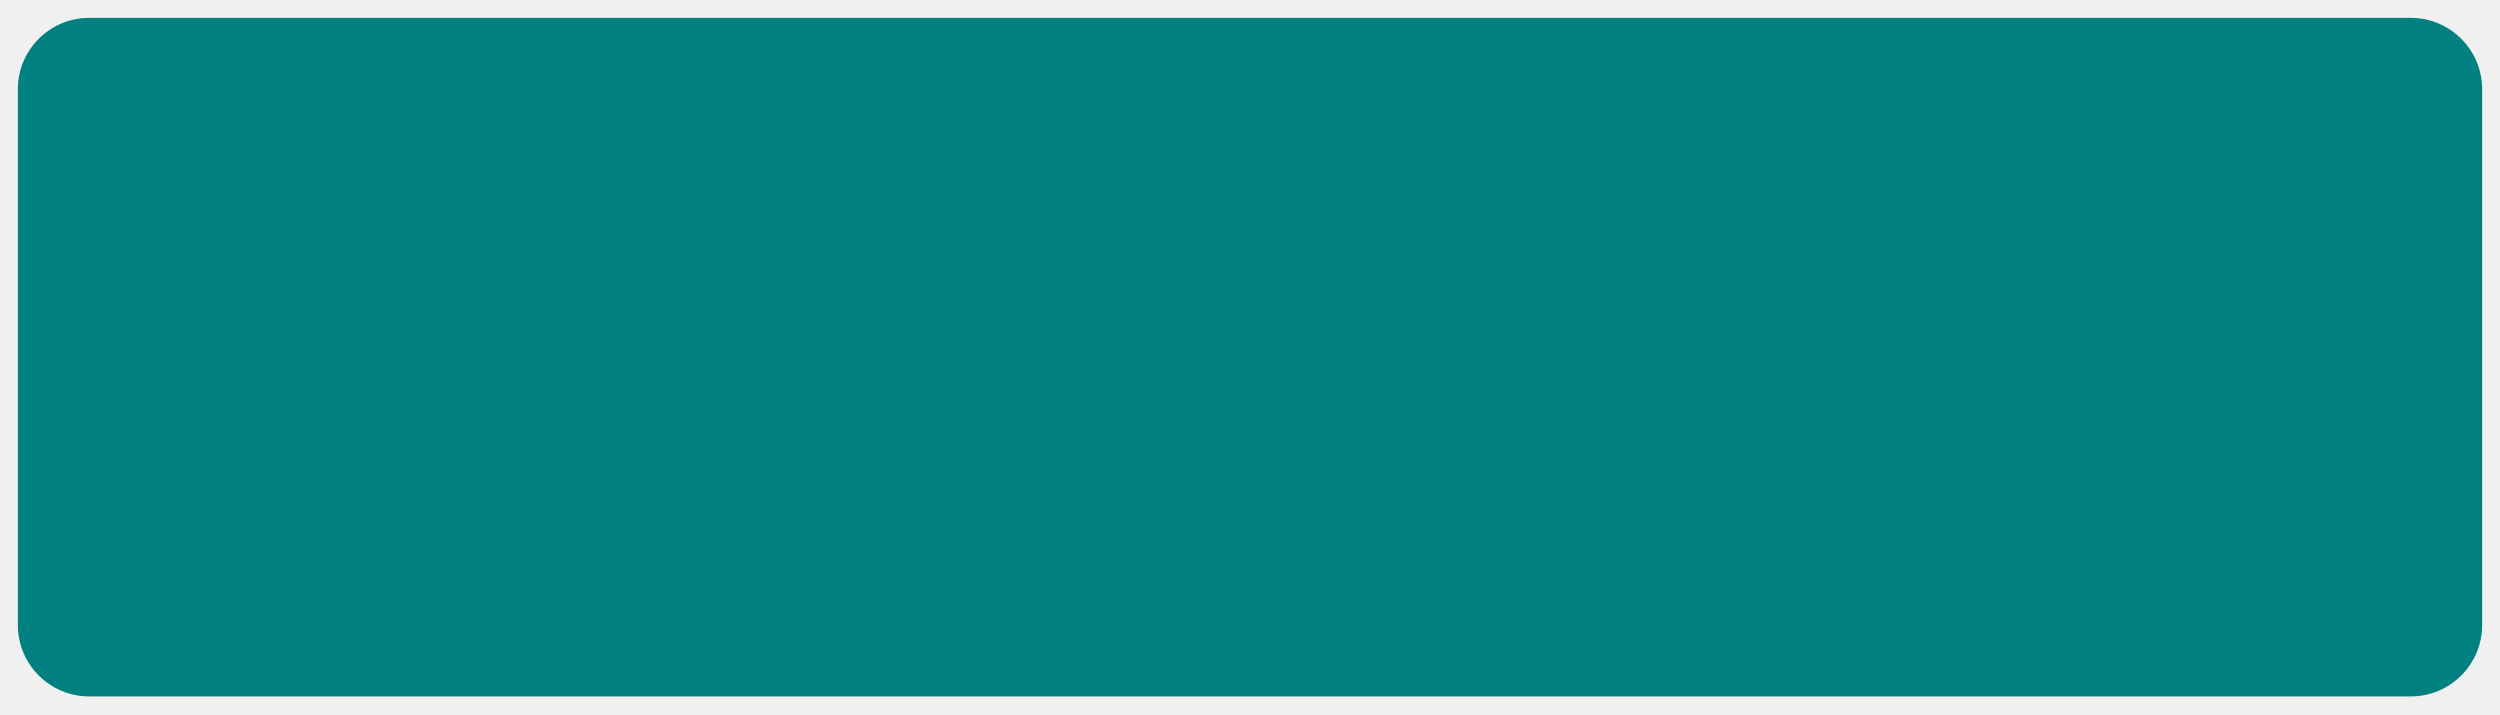
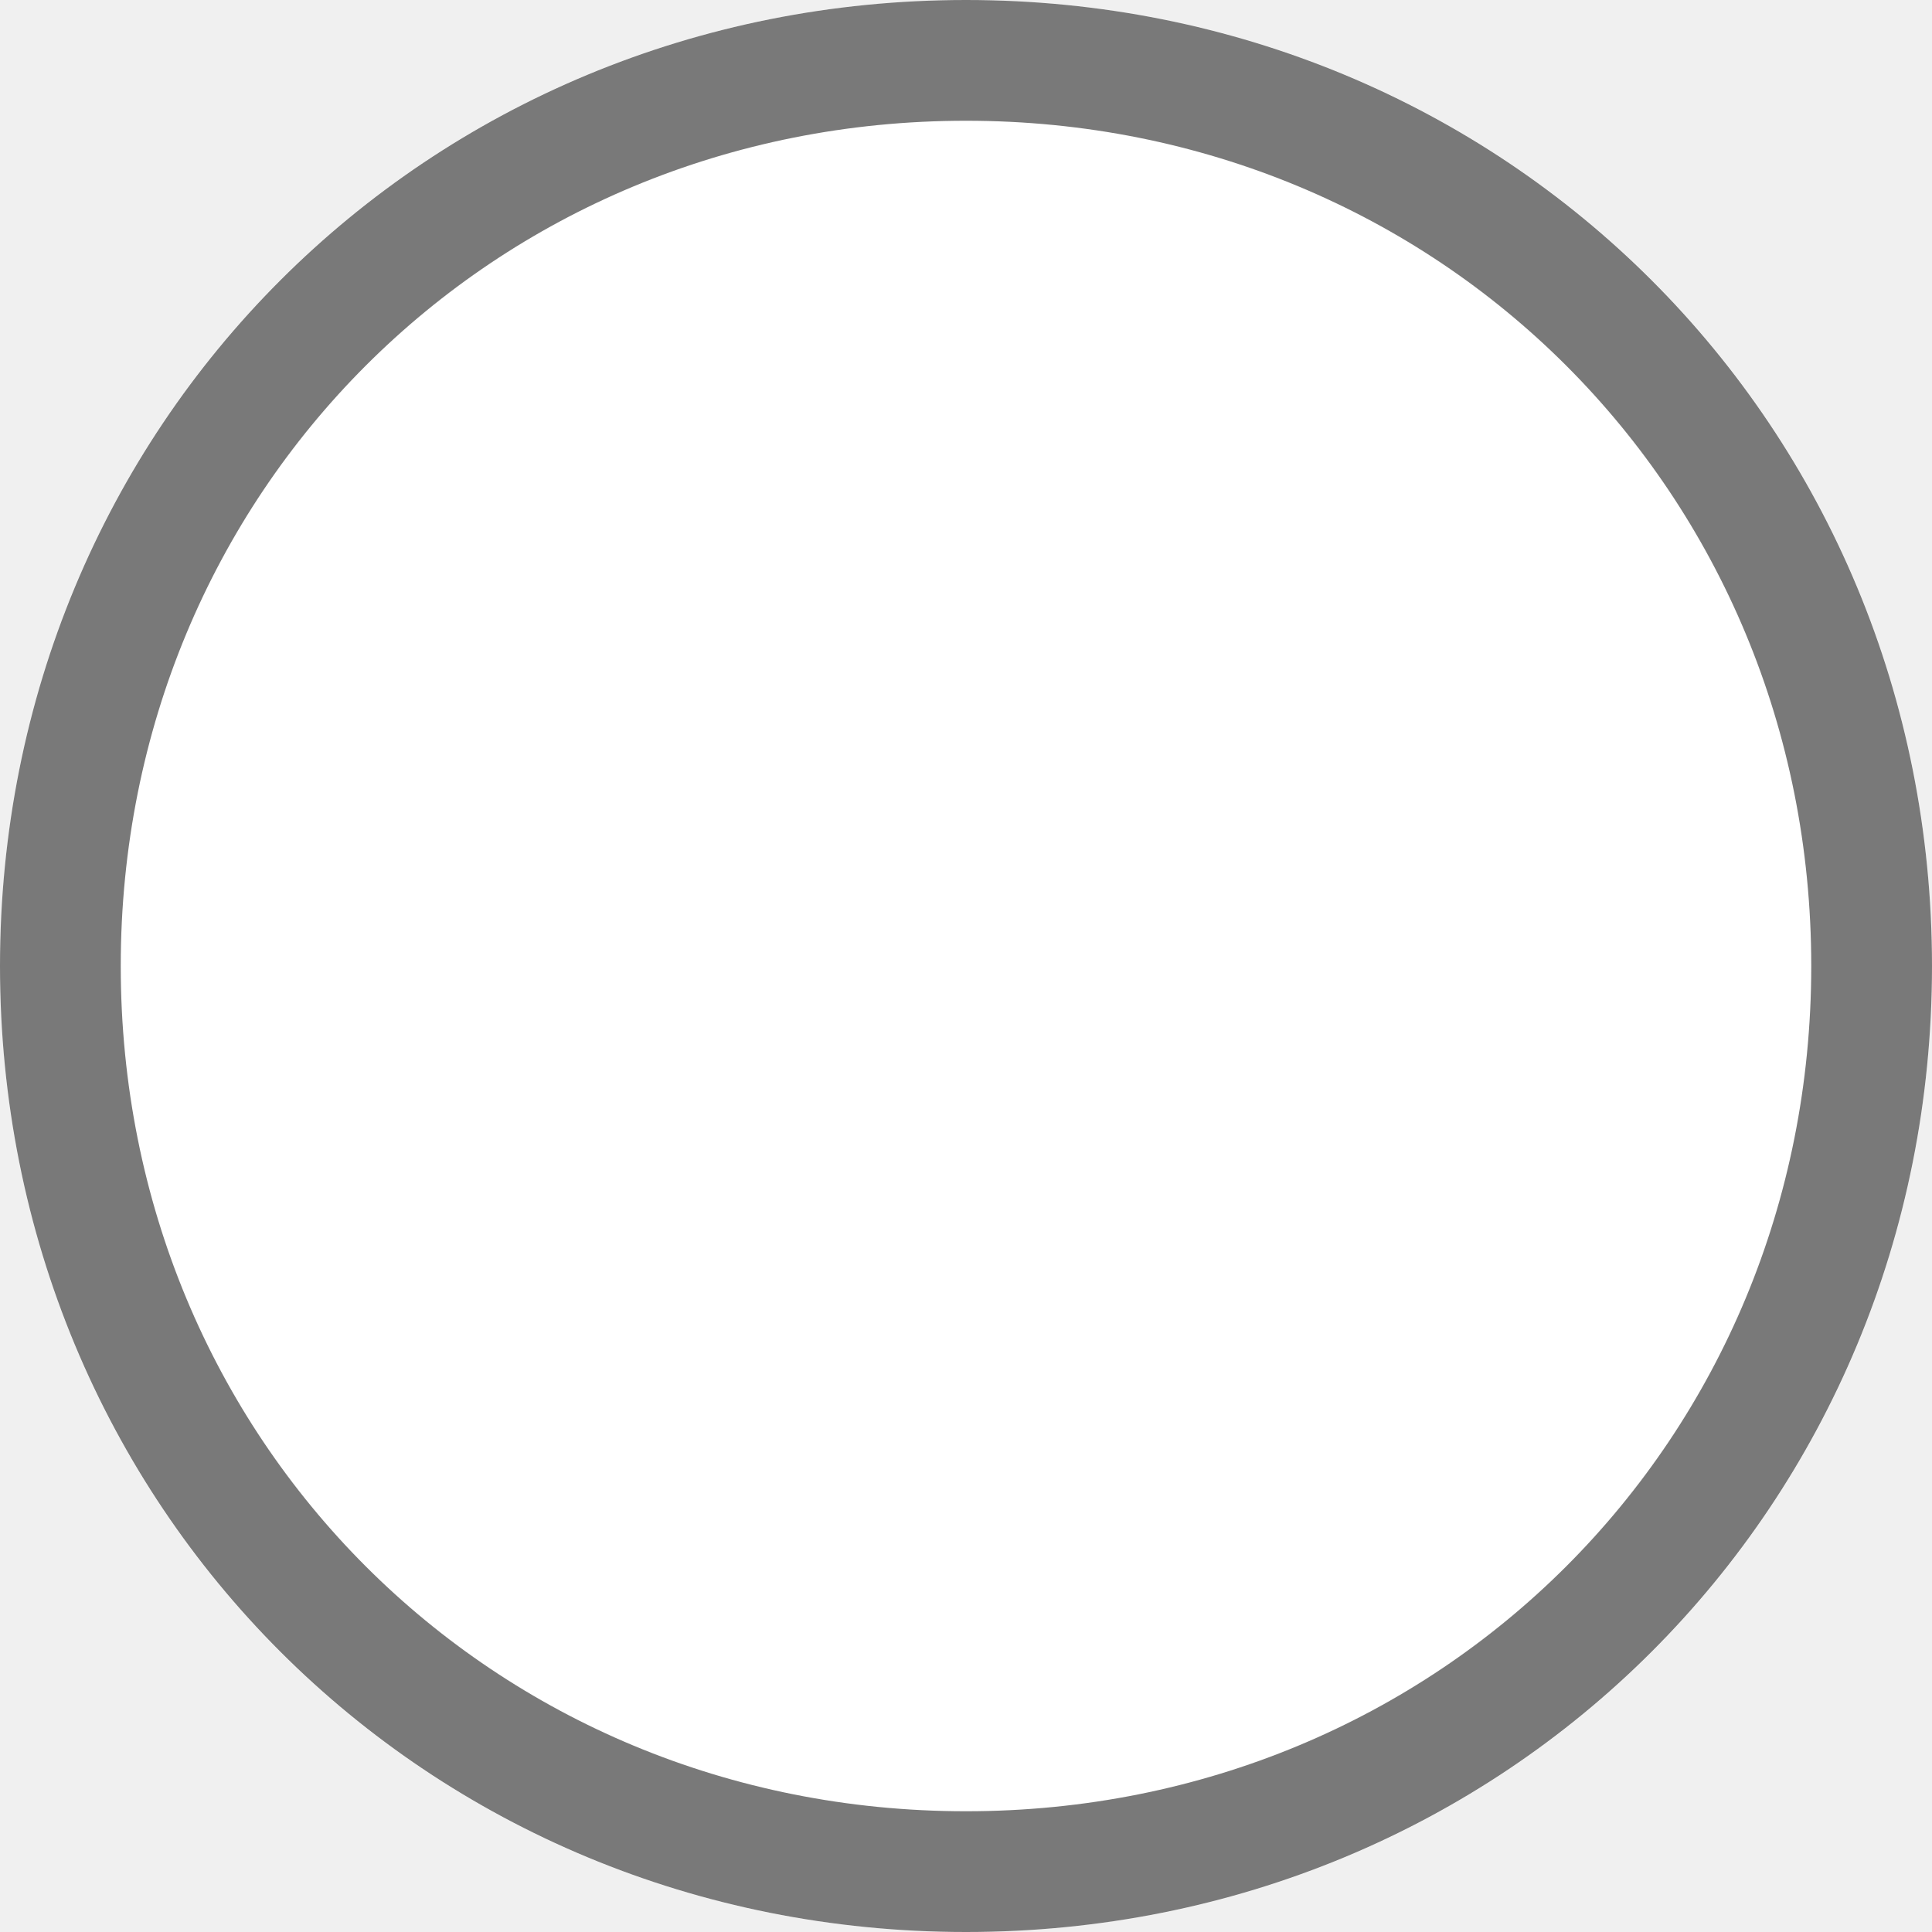
- <svg xmlns="http://www.w3.org/2000/svg" version="1.1" width="140px" height="40px">
-   <g transform="matrix(1 0 0 1 -176 -553 )">
-     <path d="M 177 558  A 4 4 0 0 1 181 554 L 311 554  A 4 4 0 0 1 315 558 L 315 588  A 4 4 0 0 1 311 592 L 181 592  A 4 4 0 0 1 177 588 L 177 558  Z " fill-rule="nonzero" fill="#008080" stroke="none" />
-   </g>
+ <svg xmlns="http://www.w3.org/2000/svg" version="1.1" width="16px" height="16px" viewBox="350 299  16 16">
+   <path d="M 358 299  C 362.48 299  366 302.52  366 307  C 366 311.48  362.48 315  358 315  C 353.52 315  350 311.48  350 307  C 350 302.52  353.52 299  358 299  Z " fill-rule="nonzero" fill="#ffffff" stroke="none" />
+   <path d="M 358 299.5  C 362.2 299.5  365.5 302.8  365.5 307  C 365.5 311.2  362.2 314.5  358 314.5  C 353.8 314.5  350.5 311.2  350.5 307  C 350.5 302.8  353.8 299.5  358 299.5  Z " stroke-width="1" stroke="#797979" fill="none" />
</svg>
